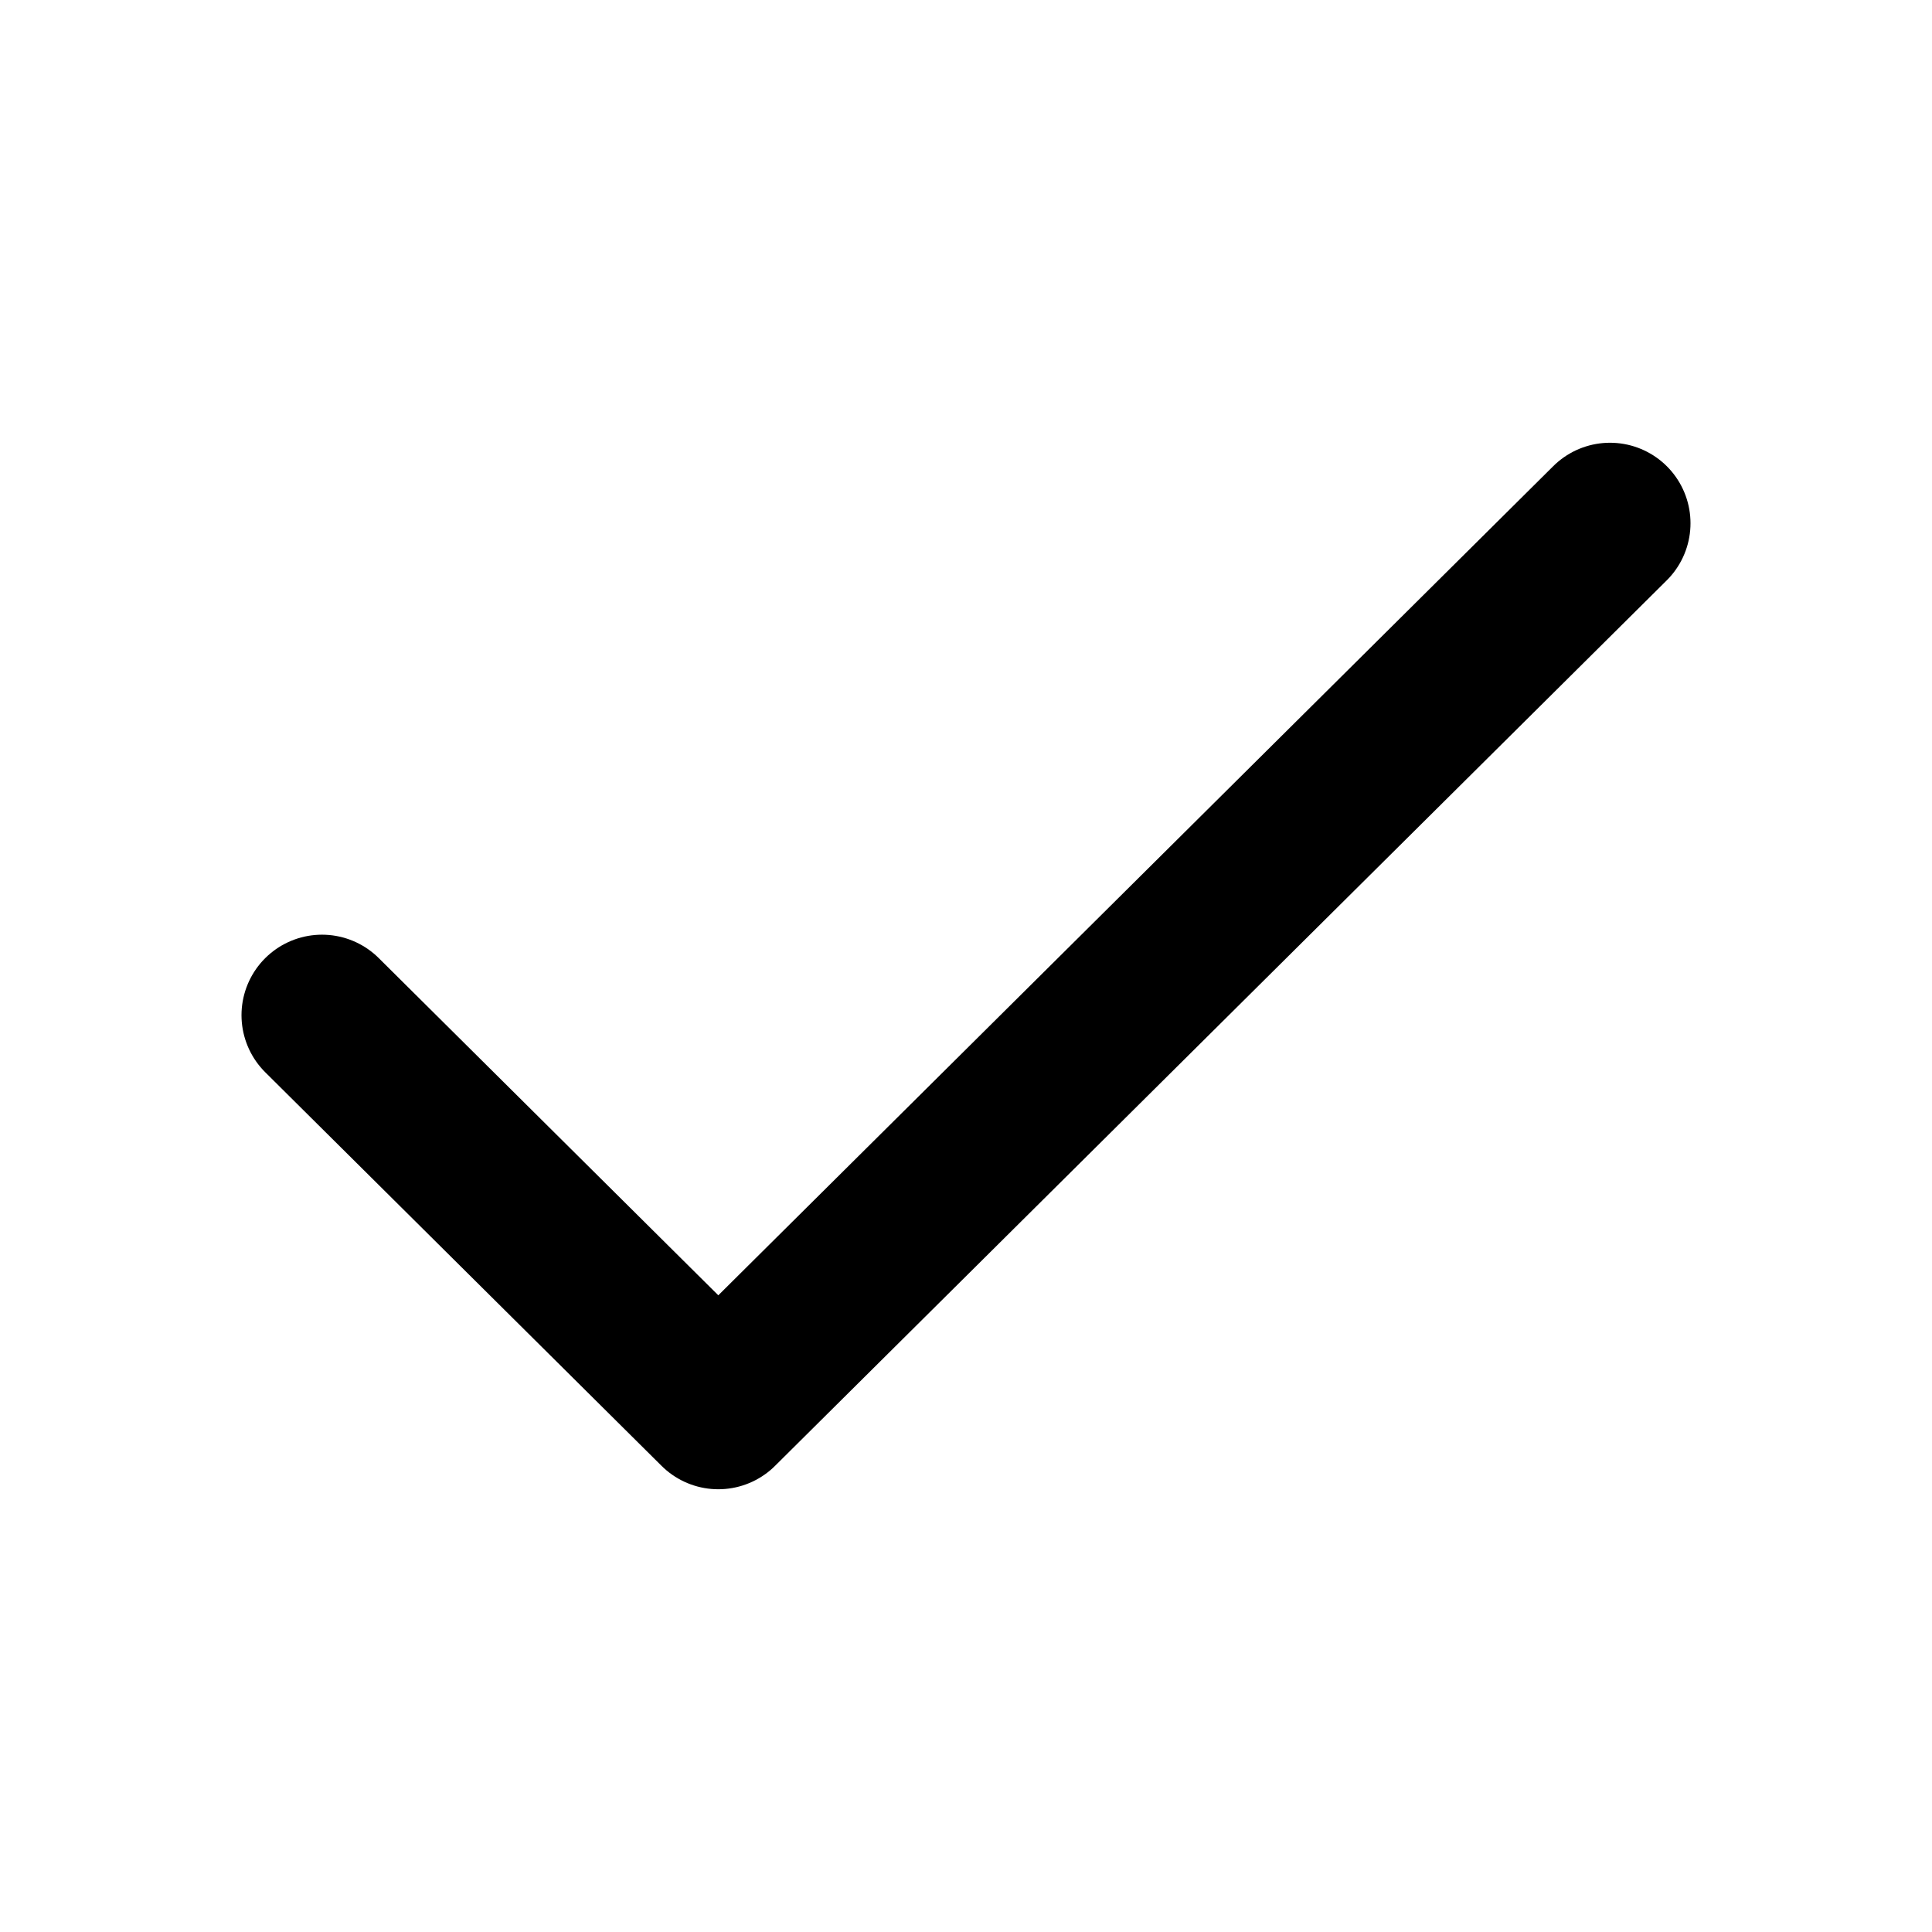
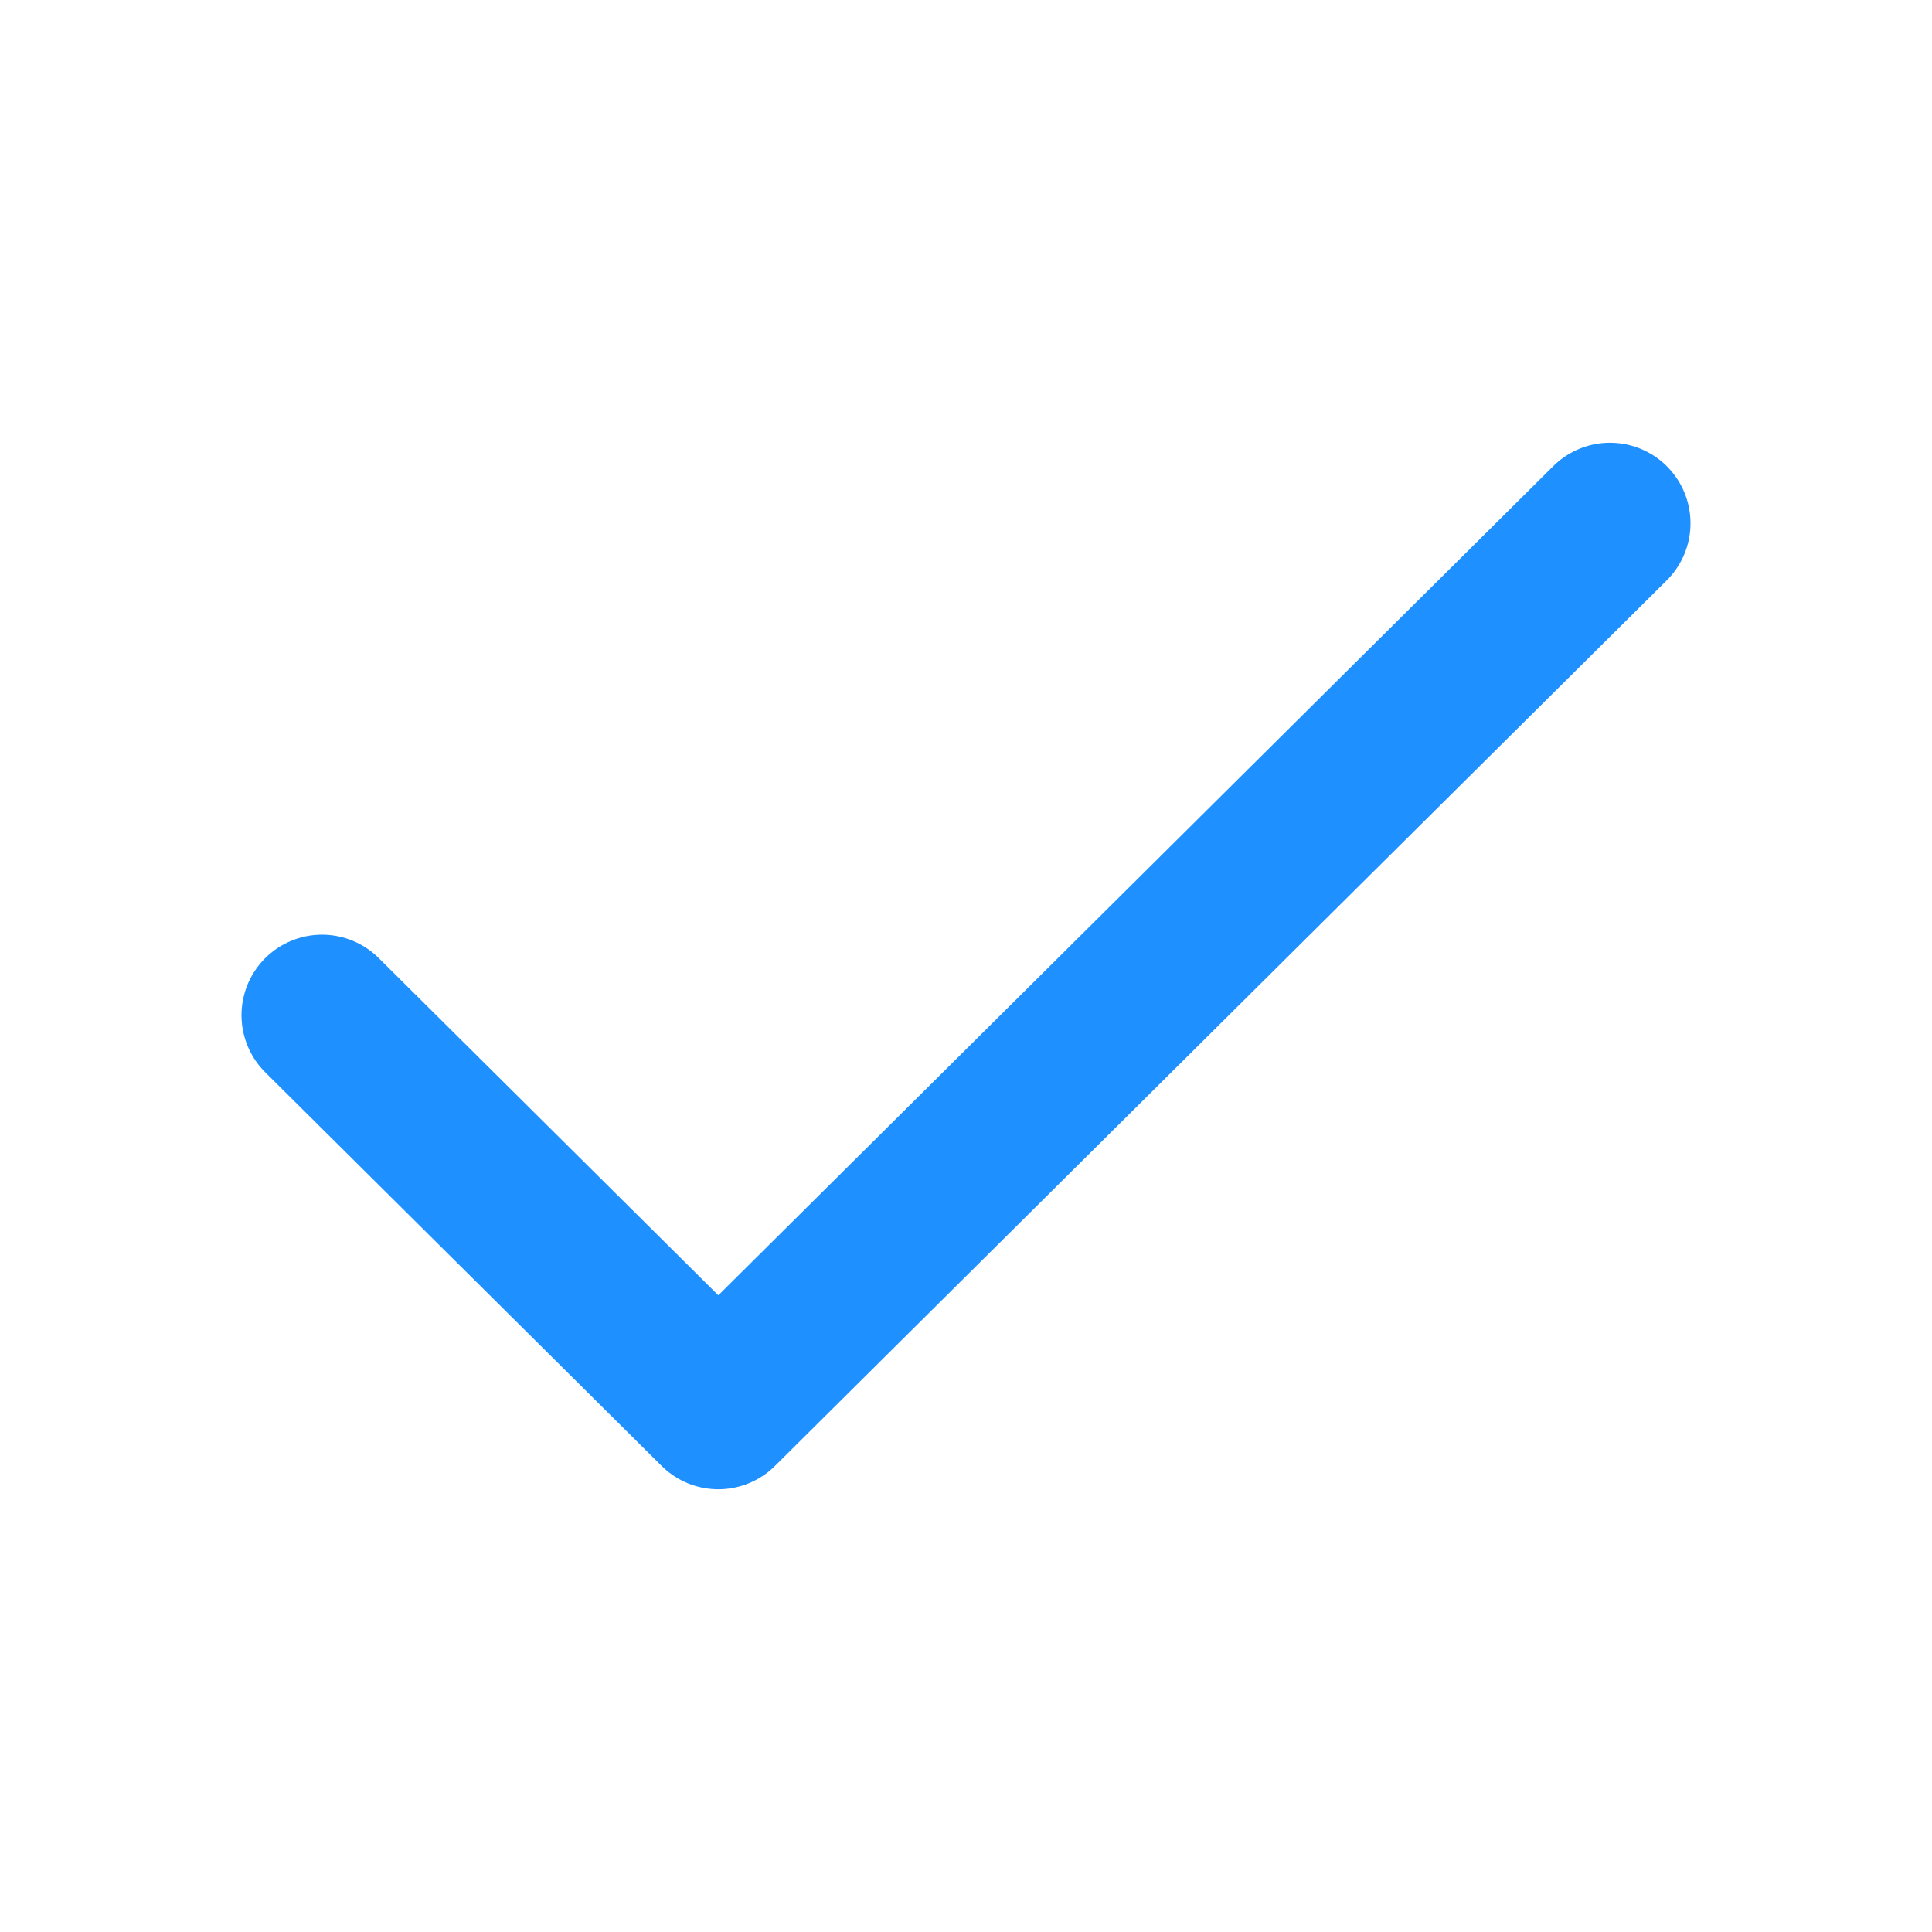
<svg xmlns="http://www.w3.org/2000/svg" width="800px" height="800px" viewBox="0 0 24 24" fill="none">
-   <path d="M4 12.611L8.923 17.5L20 6.5" stroke="#000000" stroke-width="2" stroke-linecap="round" stroke-linejoin="round" />
+   <path d="M4 12.611L8.923 17.5L20 6.5" stroke="#1e90ff" stroke-width="2" stroke-linecap="round" stroke-linejoin="round" />
</svg>
